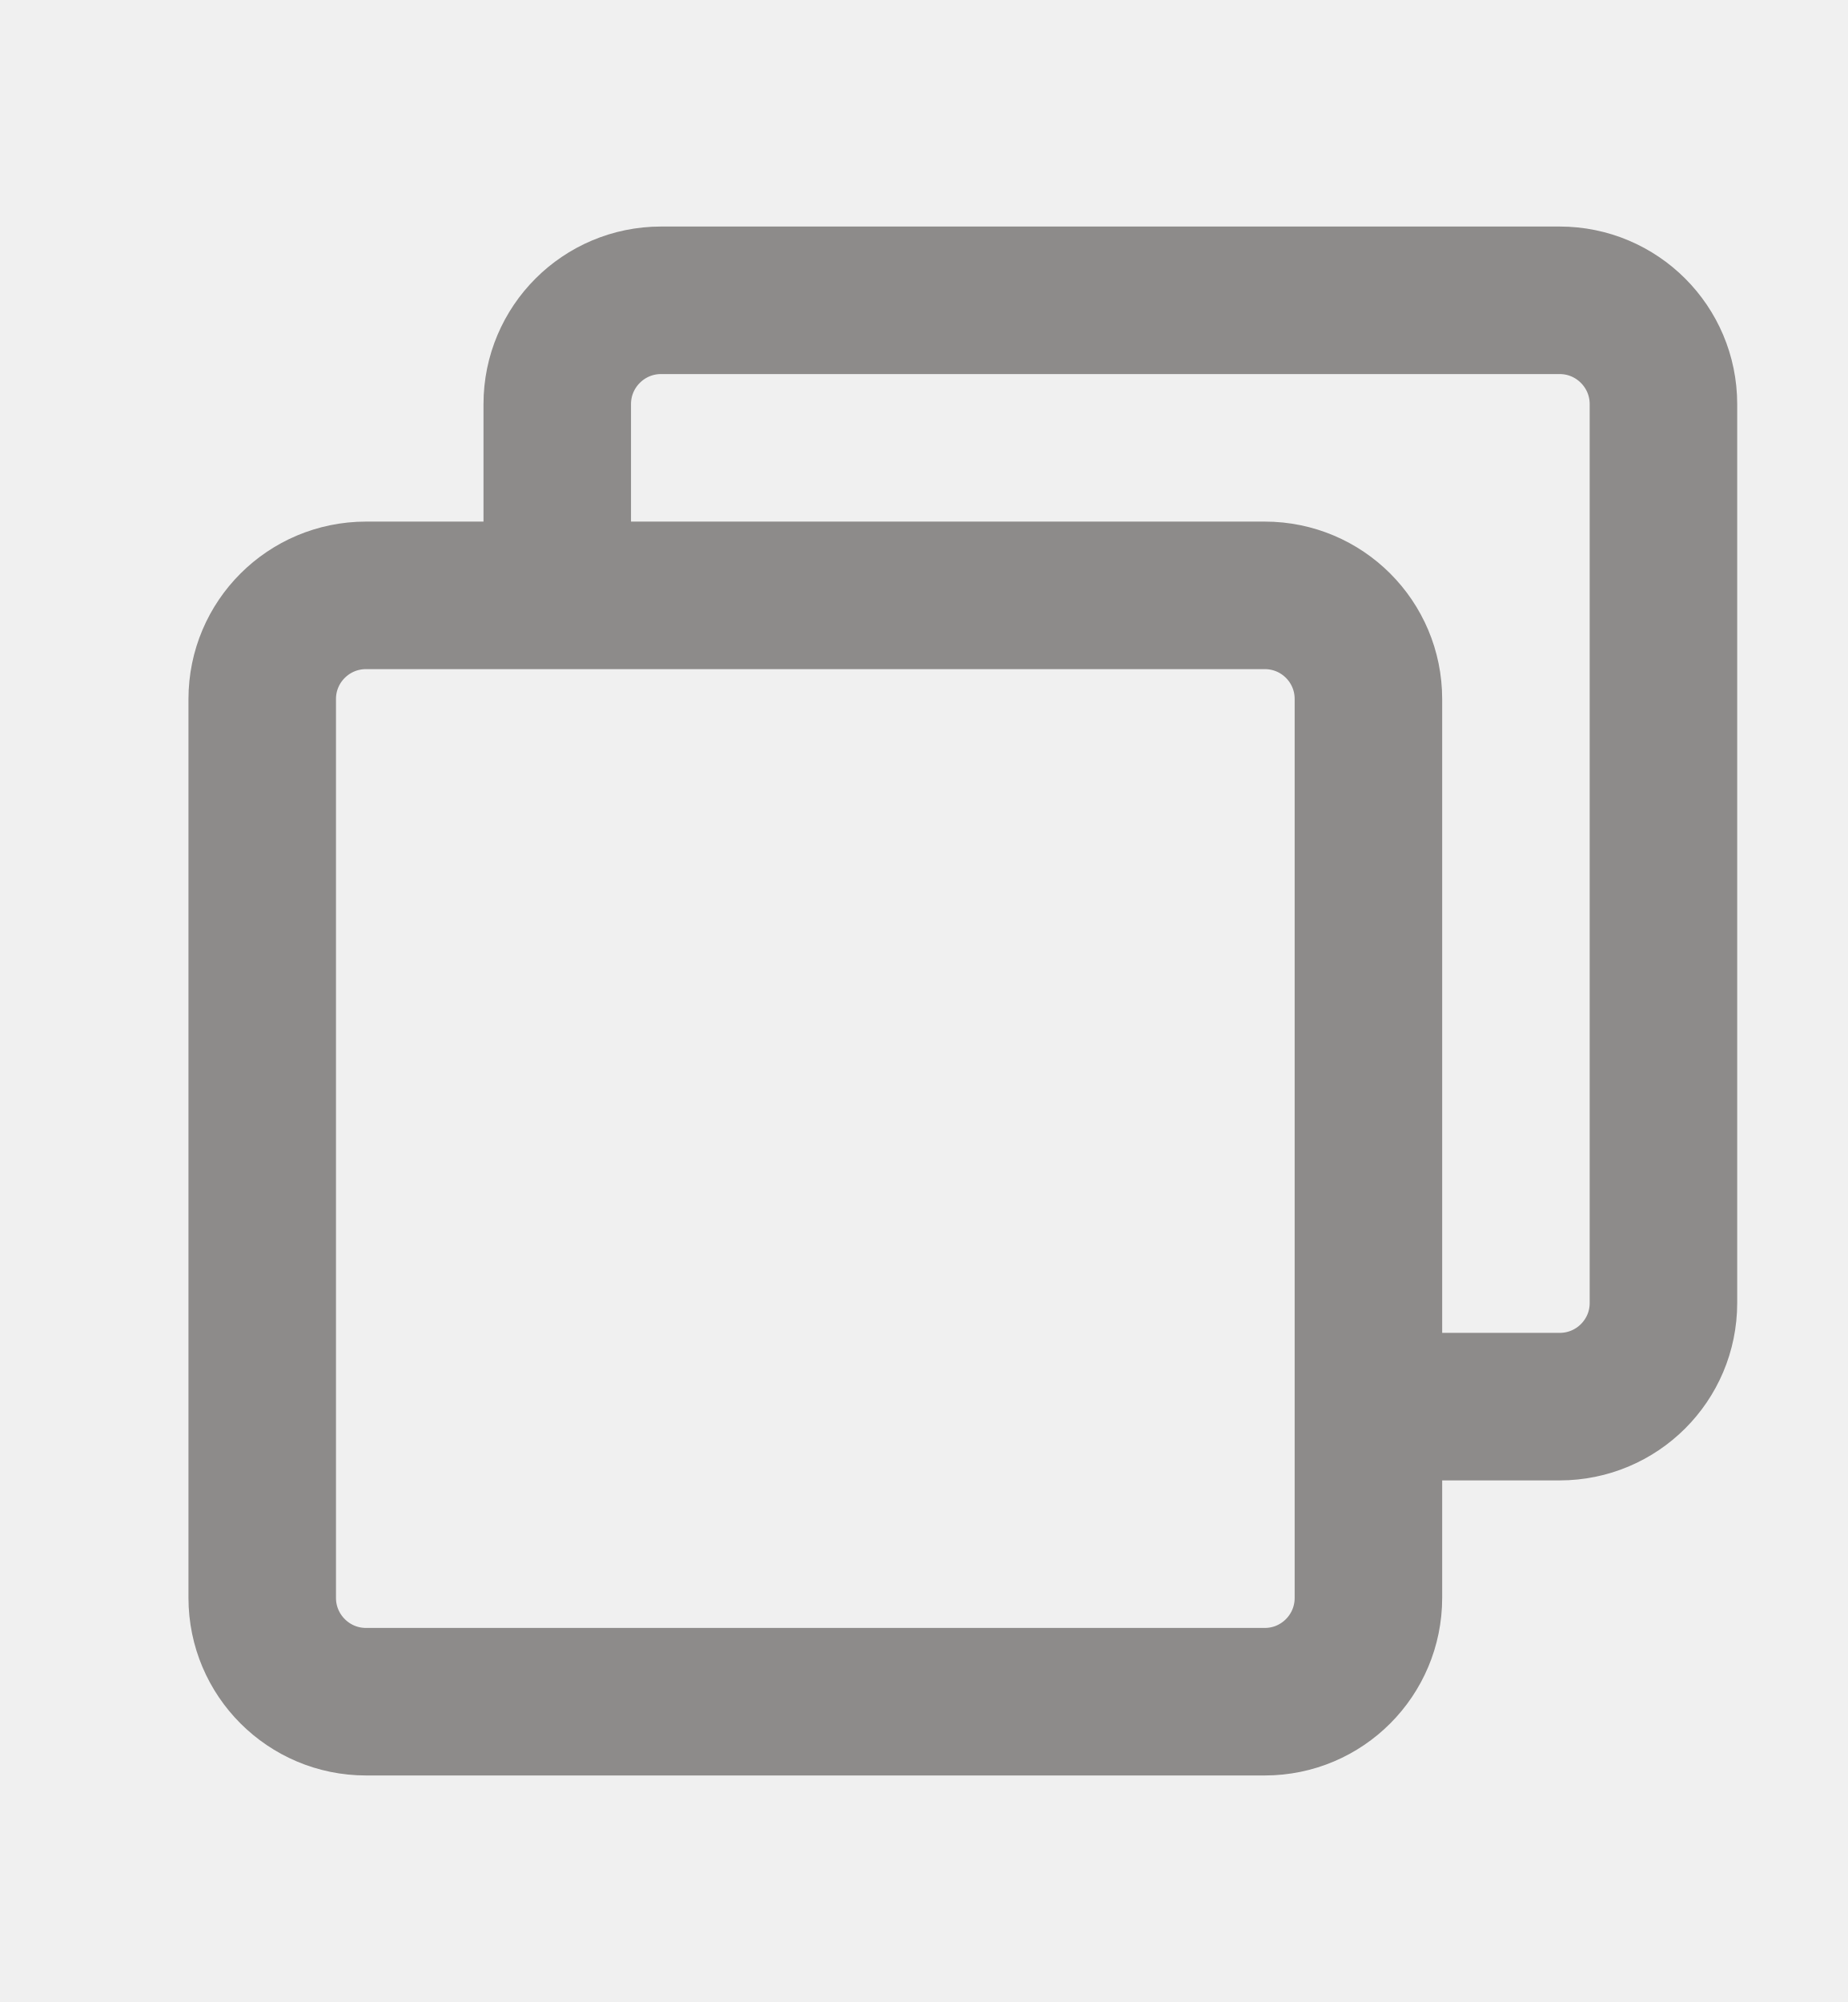
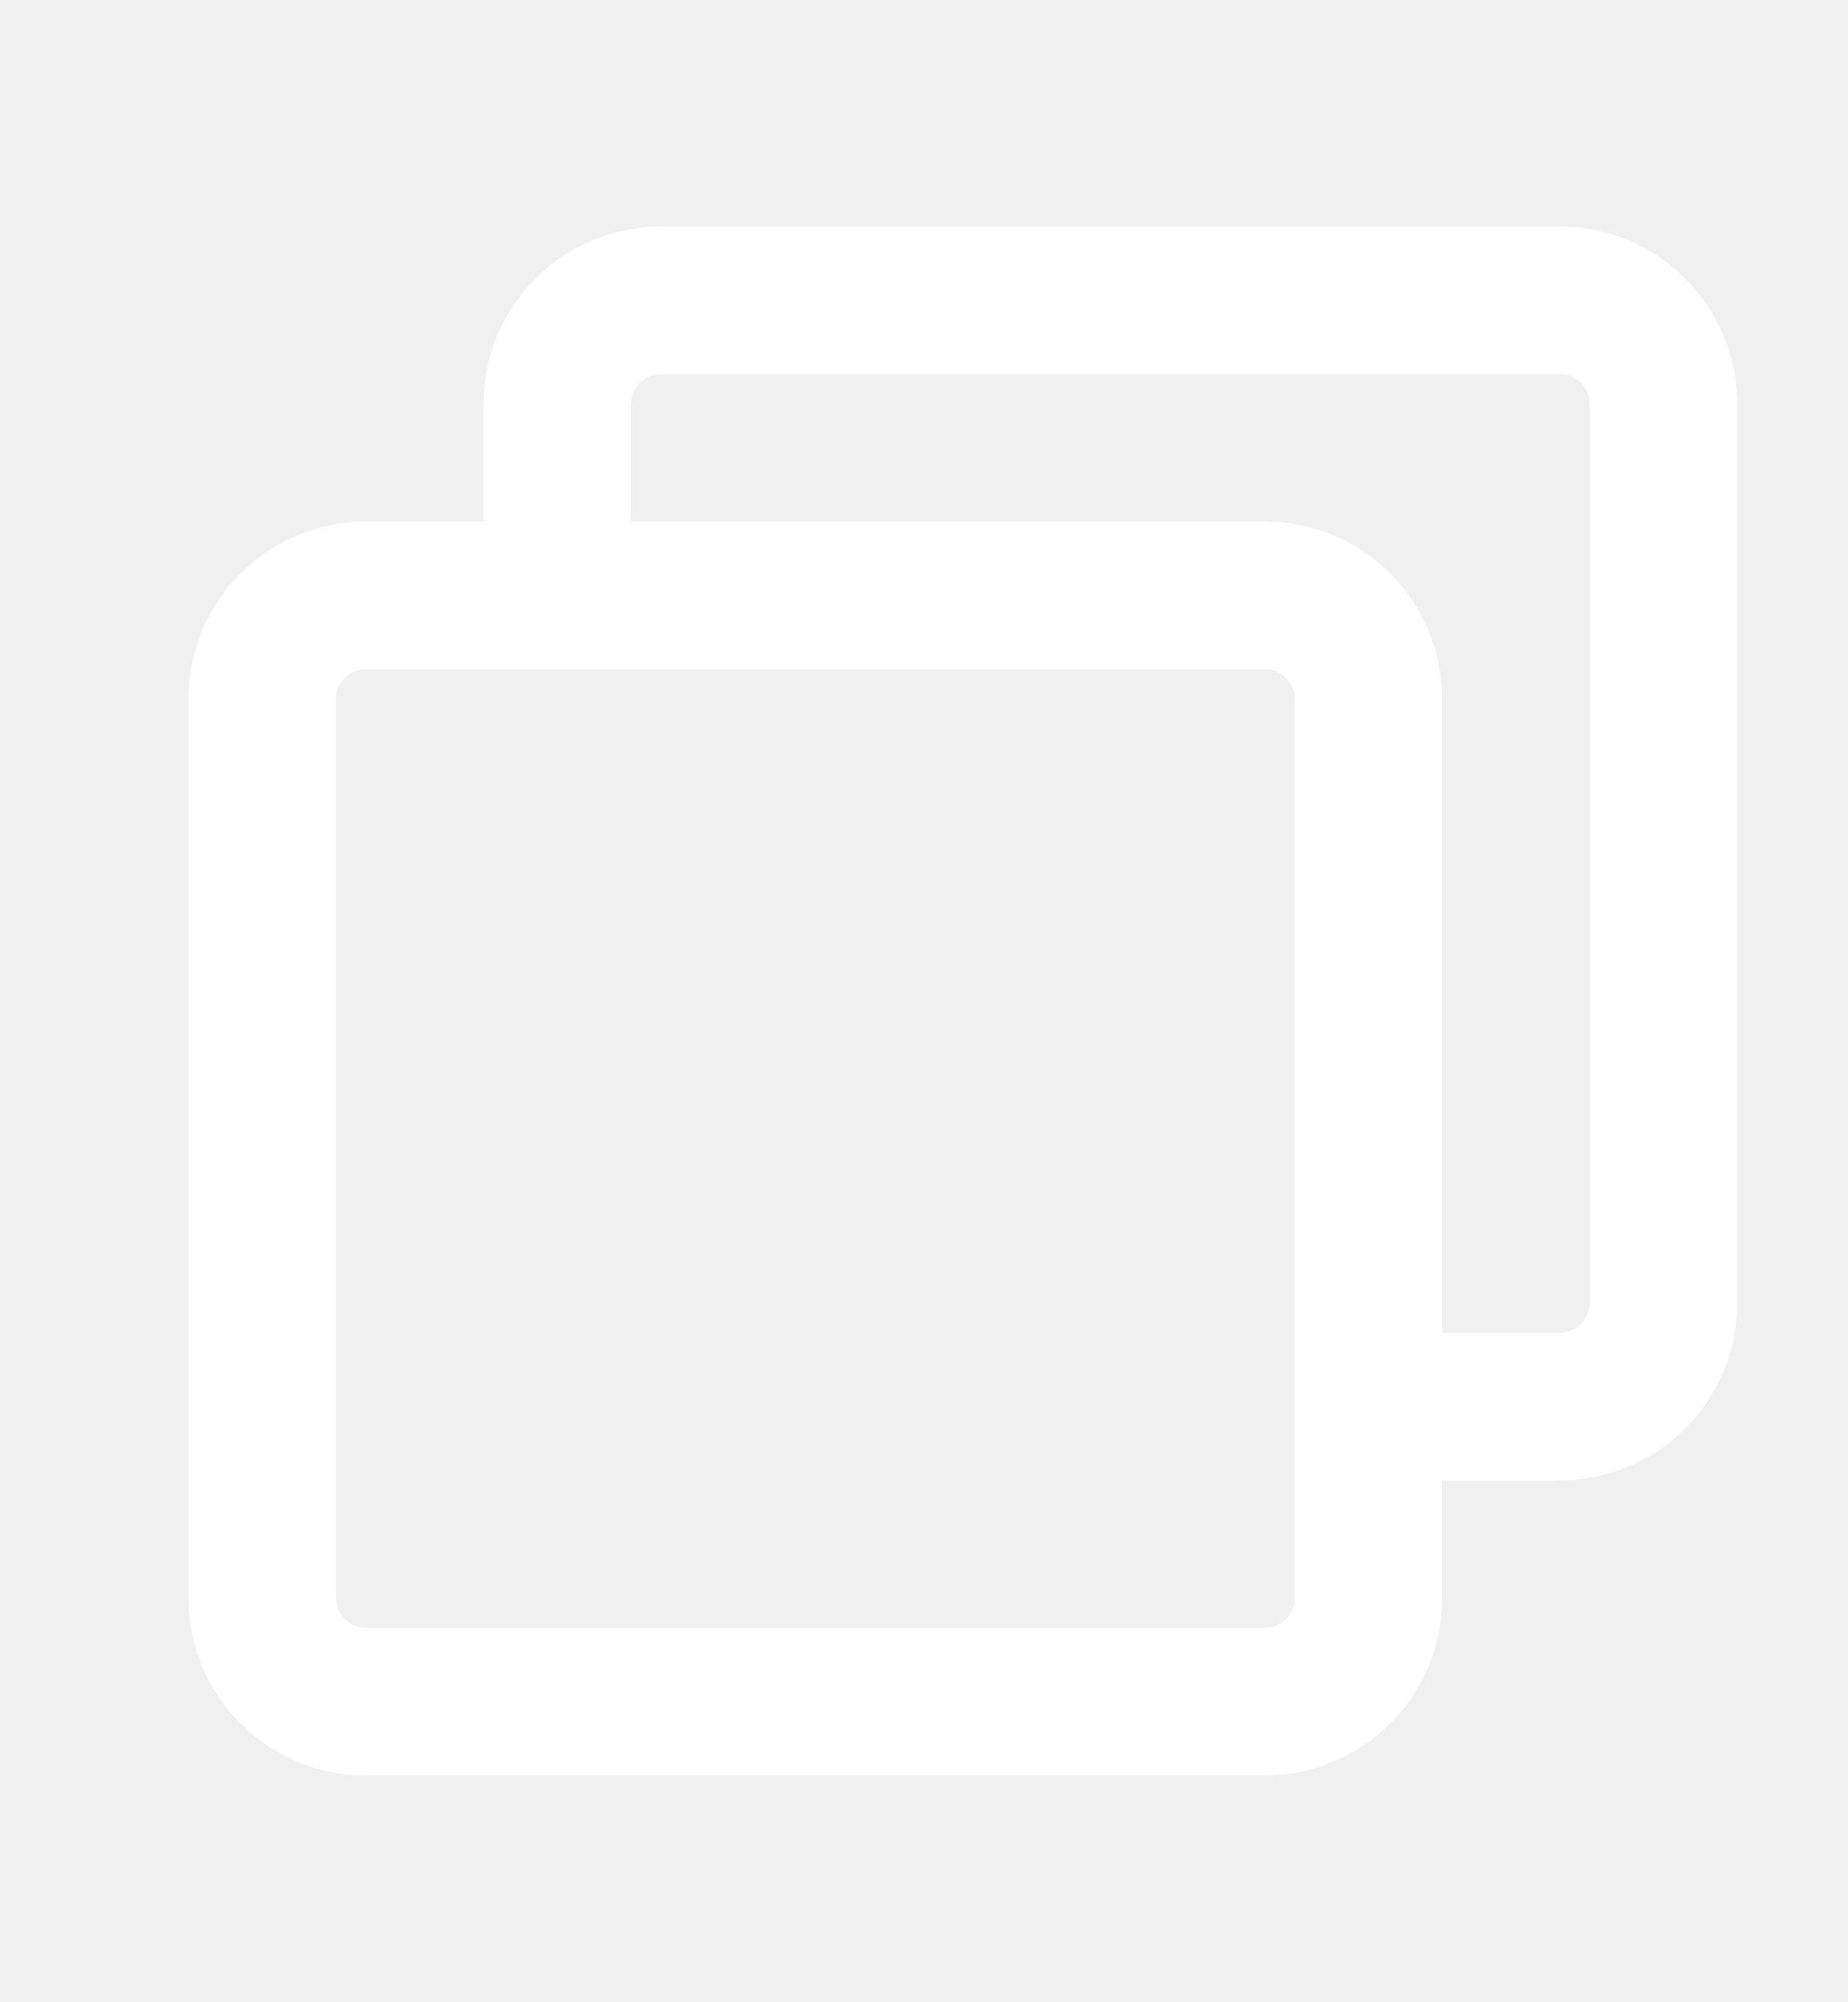
<svg xmlns="http://www.w3.org/2000/svg" width="12" height="13" viewBox="0 0 12 13" fill="none">
  <g clip-path="url(#clip0_199_662)">
-     <path d="M3.619 3.73V2.624C3.619 2.252 3.921 1.95 4.293 1.95H10.129C10.501 1.95 10.803 2.252 10.803 2.624V8.461C10.803 8.833 10.501 9.134 10.129 9.134H9.011" stroke="#8D8B8A" stroke-width="0.958" stroke-linecap="round" stroke-linejoin="round" />
-     <path d="M8.214 3.866H2.377C2.005 3.866 1.703 4.167 1.703 4.539V10.376C1.703 10.748 2.005 11.05 2.377 11.05H8.214C8.586 11.05 8.887 10.748 8.887 10.376V4.539C8.887 4.167 8.586 3.866 8.214 3.866Z" stroke="#8D8B8A" stroke-width="0.958" stroke-linejoin="round" />
+     <path d="M3.619 3.73V2.624C3.619 2.252 3.921 1.95 4.293 1.95H10.129C10.501 1.95 10.803 2.252 10.803 2.624V8.461C10.803 8.833 10.501 9.134 10.129 9.134H9.011" stroke="#ffffff" stroke-width="0.958" stroke-linecap="round" stroke-linejoin="round" />
+     <path d="M8.214 3.866H2.377C2.005 3.866 1.703 4.167 1.703 4.539V10.376C1.703 10.748 2.005 11.05 2.377 11.05H8.214C8.586 11.05 8.887 10.748 8.887 10.376V4.539C8.887 4.167 8.586 3.866 8.214 3.866Z" stroke="#ffffff" stroke-width="0.958" stroke-linejoin="round" />
  </g>
  <defs>
    <clipPath id="clip0_199_662">
      <rect width="11.494" height="11.494" fill="white" transform="translate(0.505737 0.752872)" />
    </clipPath>
  </defs>
</svg>
